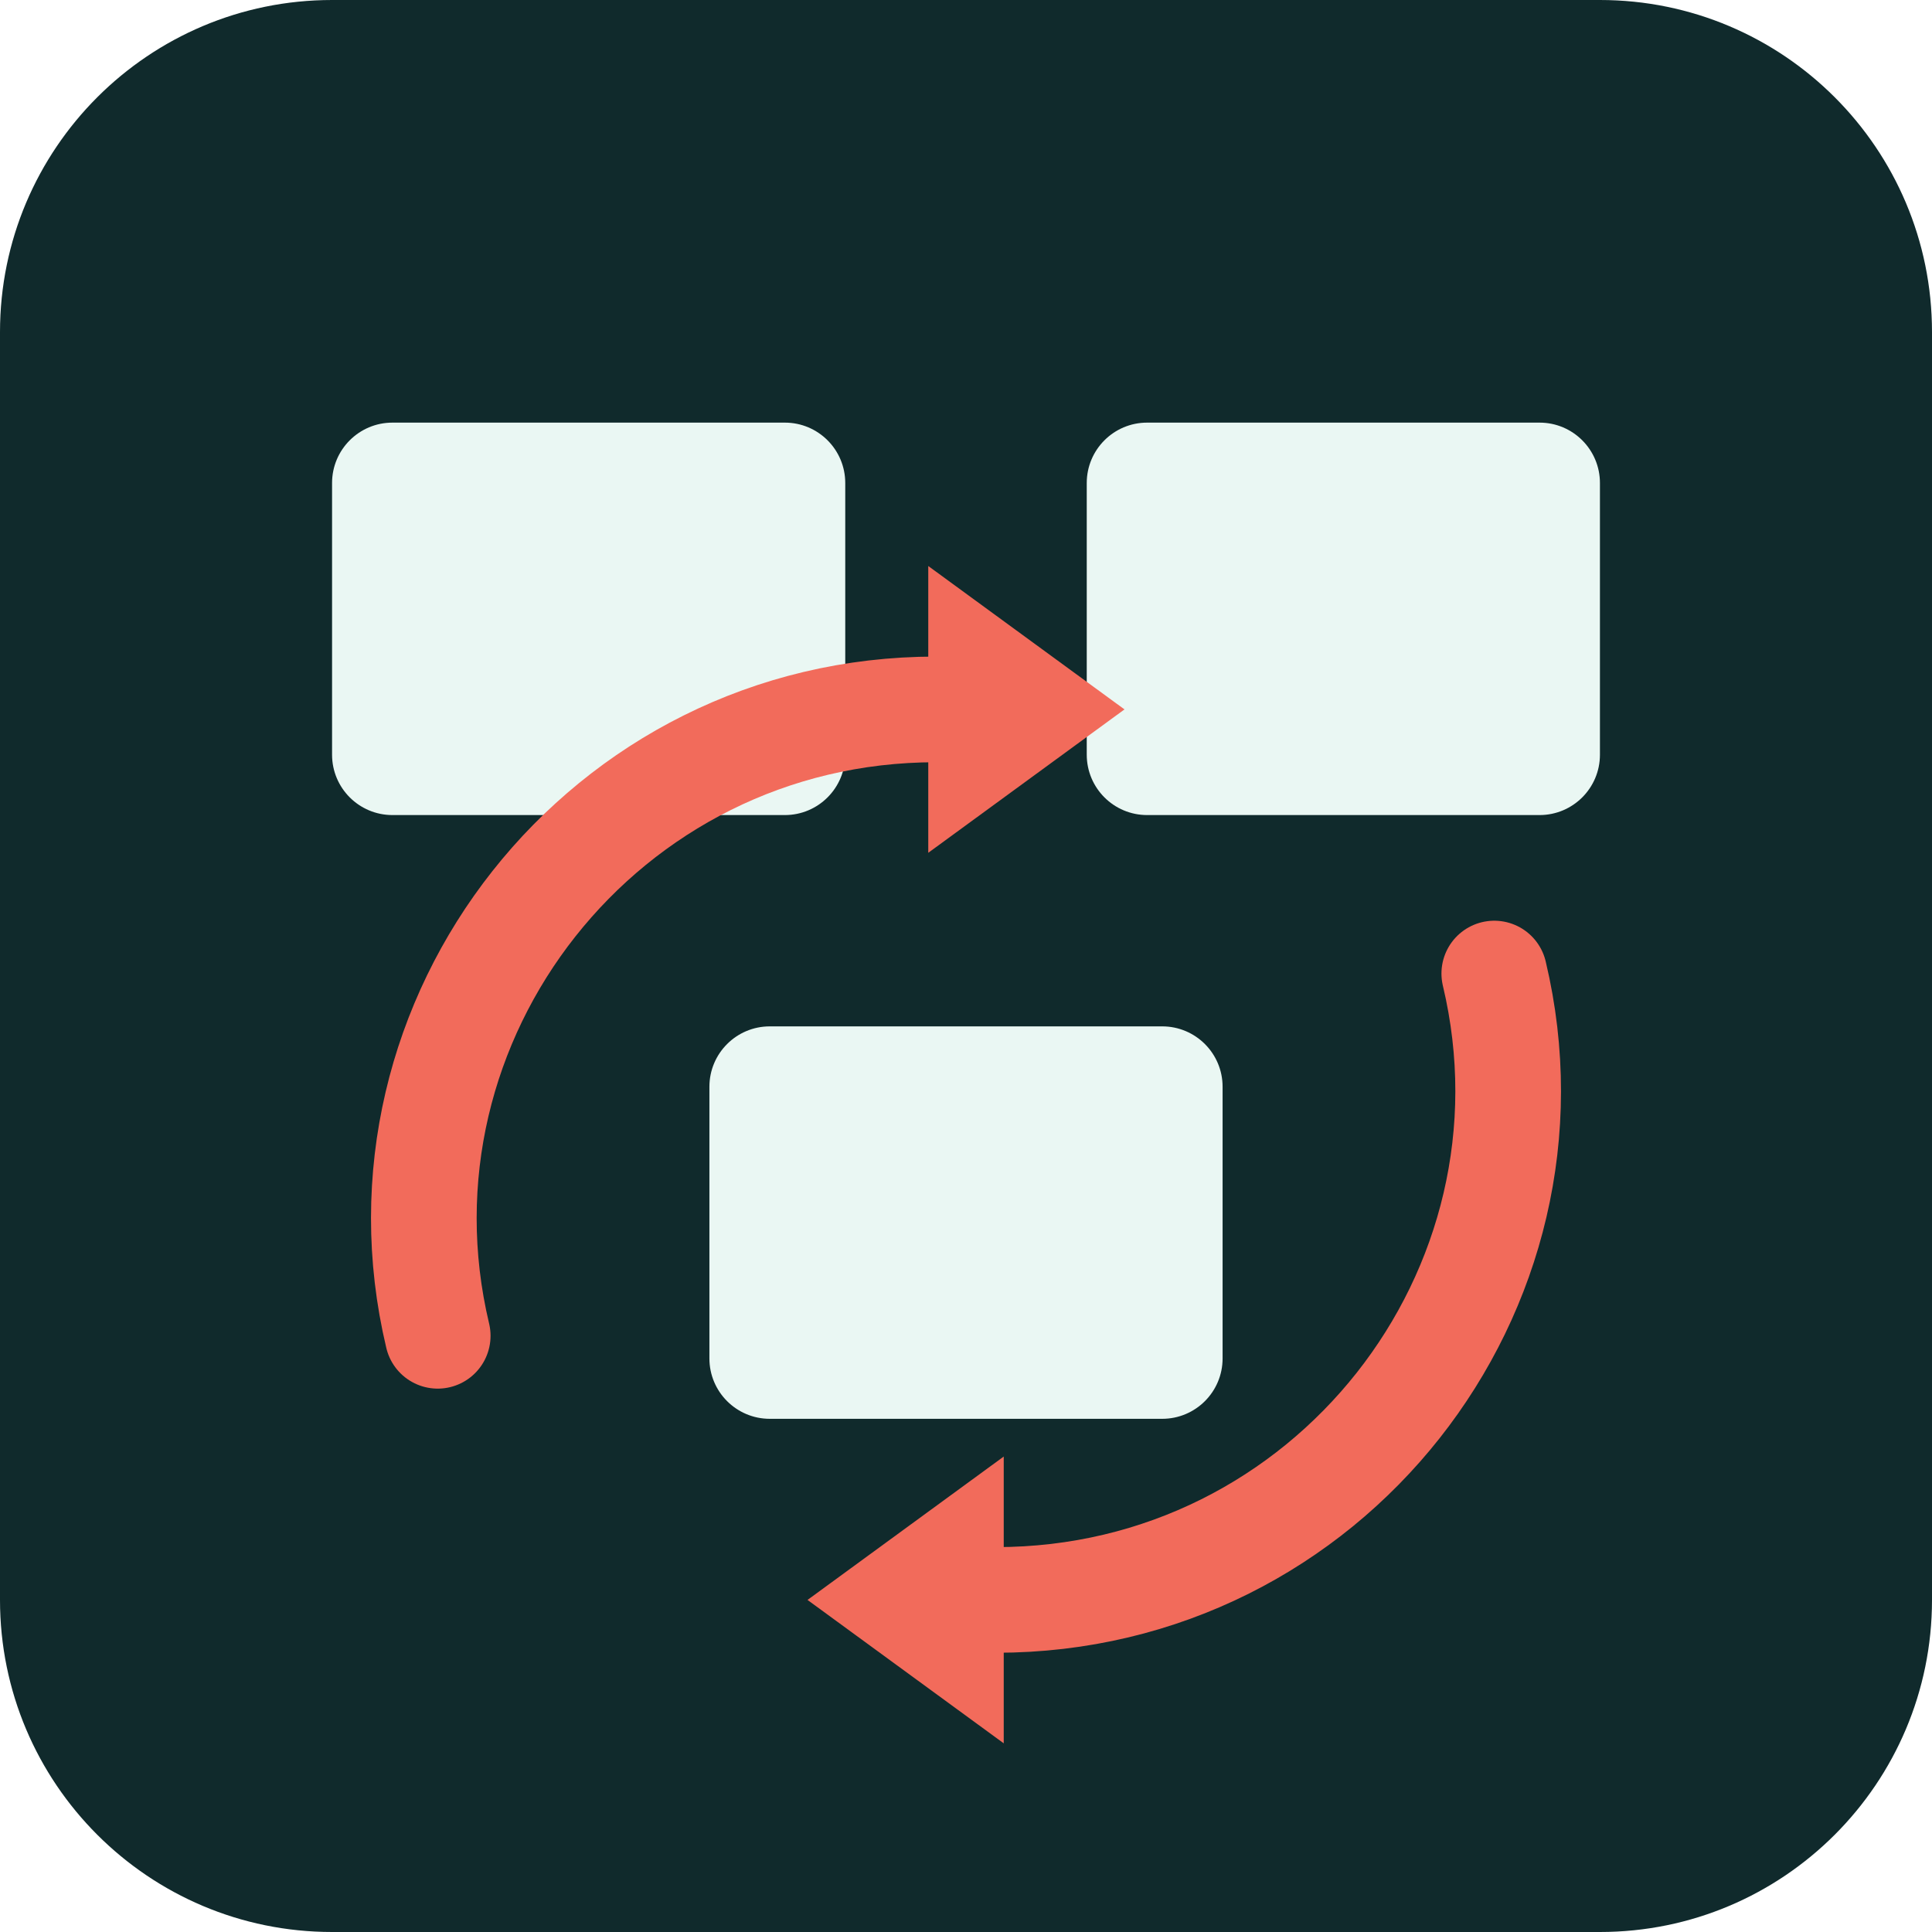
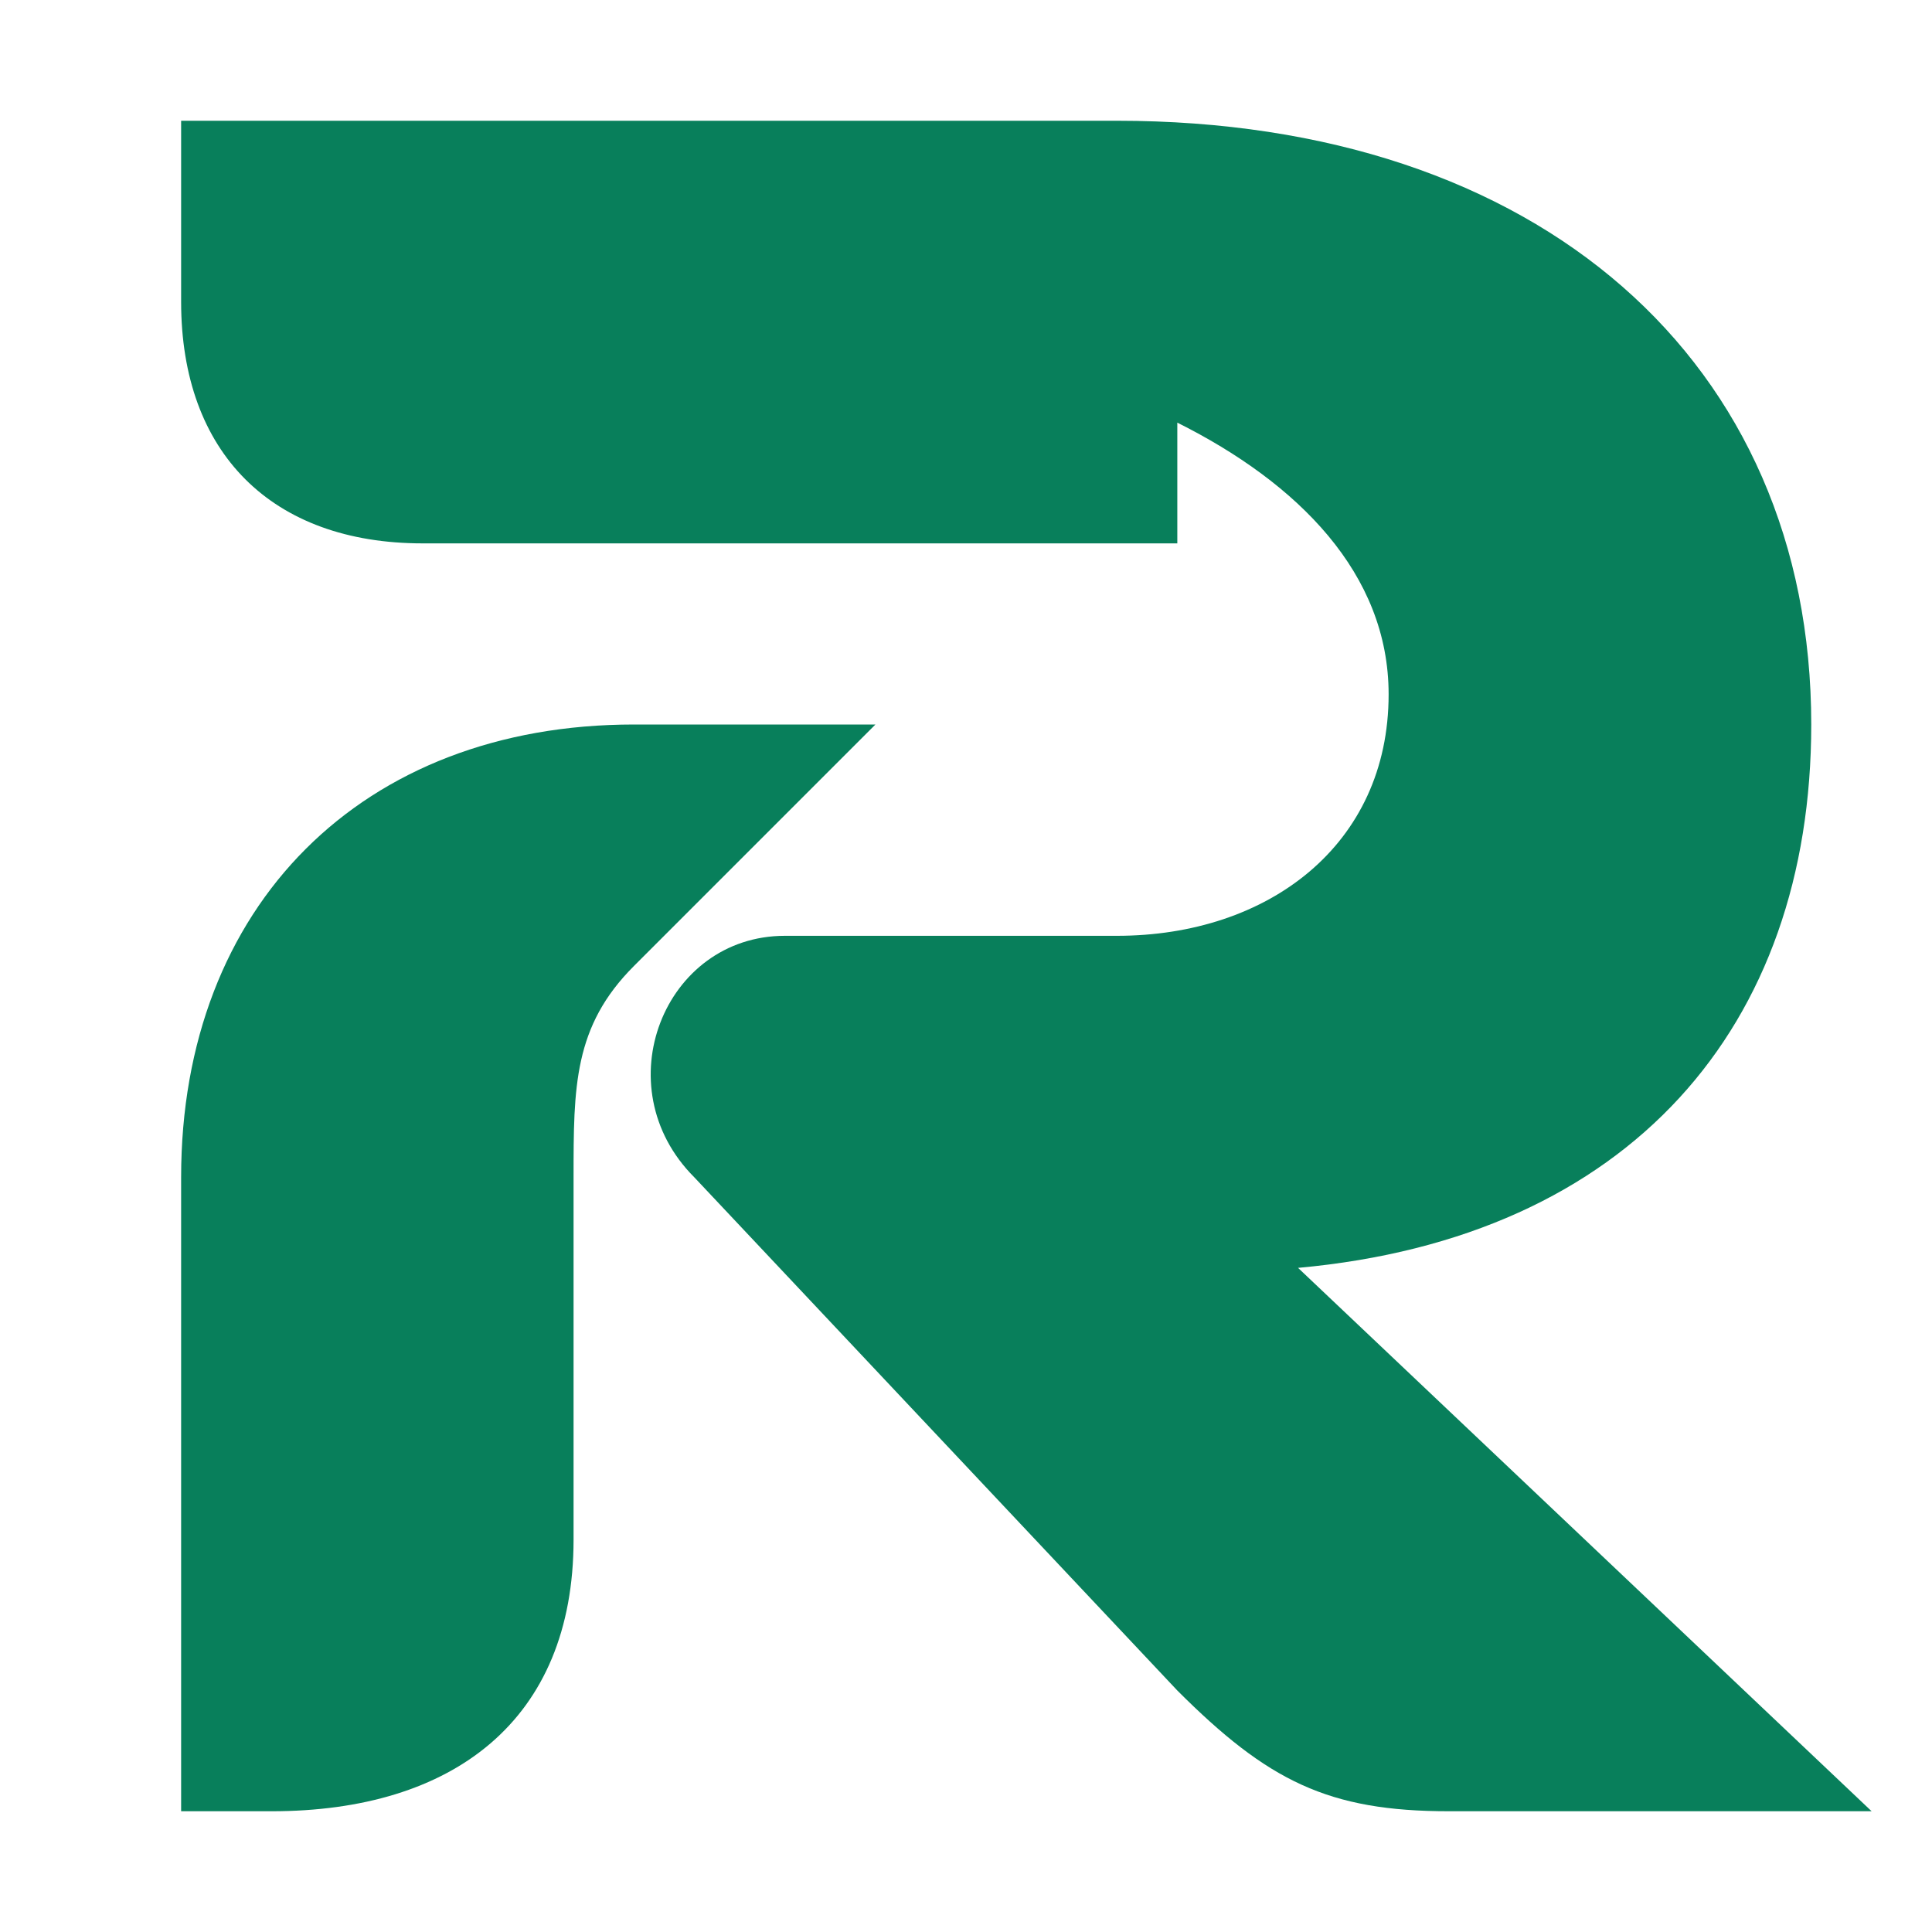
- <svg xmlns="http://www.w3.org/2000/svg" width="512" height="512" viewBox="0 0 512 512">
-   <rect width="512" height="512" rx="88" fill="#102a2c" />
-   <rect x="88" y="112" width="136" height="104" rx="16" fill="#eaf7f3" />
-   <rect x="288" y="112" width="136" height="104" rx="16" fill="#eaf7f3" />
-   <rect x="188" y="272" width="136" height="104" rx="16" fill="#eaf7f3" />
-   <path d="M116 354c-20-84 44-166 132-166h24" fill="none" stroke="#f26b5b" stroke-width="28" stroke-linecap="round" />
-   <path d="M246 150l52 38-52 38z" fill="#f26b5b" />
-   <path d="M396 258c20 84-44 166-132 166h-24" fill="none" stroke="#f26b5b" stroke-width="28" stroke-linecap="round" />
-   <path d="M266 462l-52-38 52-38z" fill="#f26b5b" />
+ <svg xmlns="http://www.w3.org/2000/svg" viewBox="0 0 64 64" fill="#087f5b">
+   <path d="M6 4h31c14 0 23 8 23 20 0 10-6 17-17 18l19 18H48c-4 0-6-1-9-4L23 39c-3-3-1-8 3-8h11c5 0 9-3 9-8 0-4-3-7-7-9v4H14c-5 0-8-3-8-8V4Z" />
+   <path d="M6 60V39c0-9 6-15 15-15h8L21 32c-2 2-2 4-2 7v12c0 6-4 9-10 9H6Z" />
</svg>
